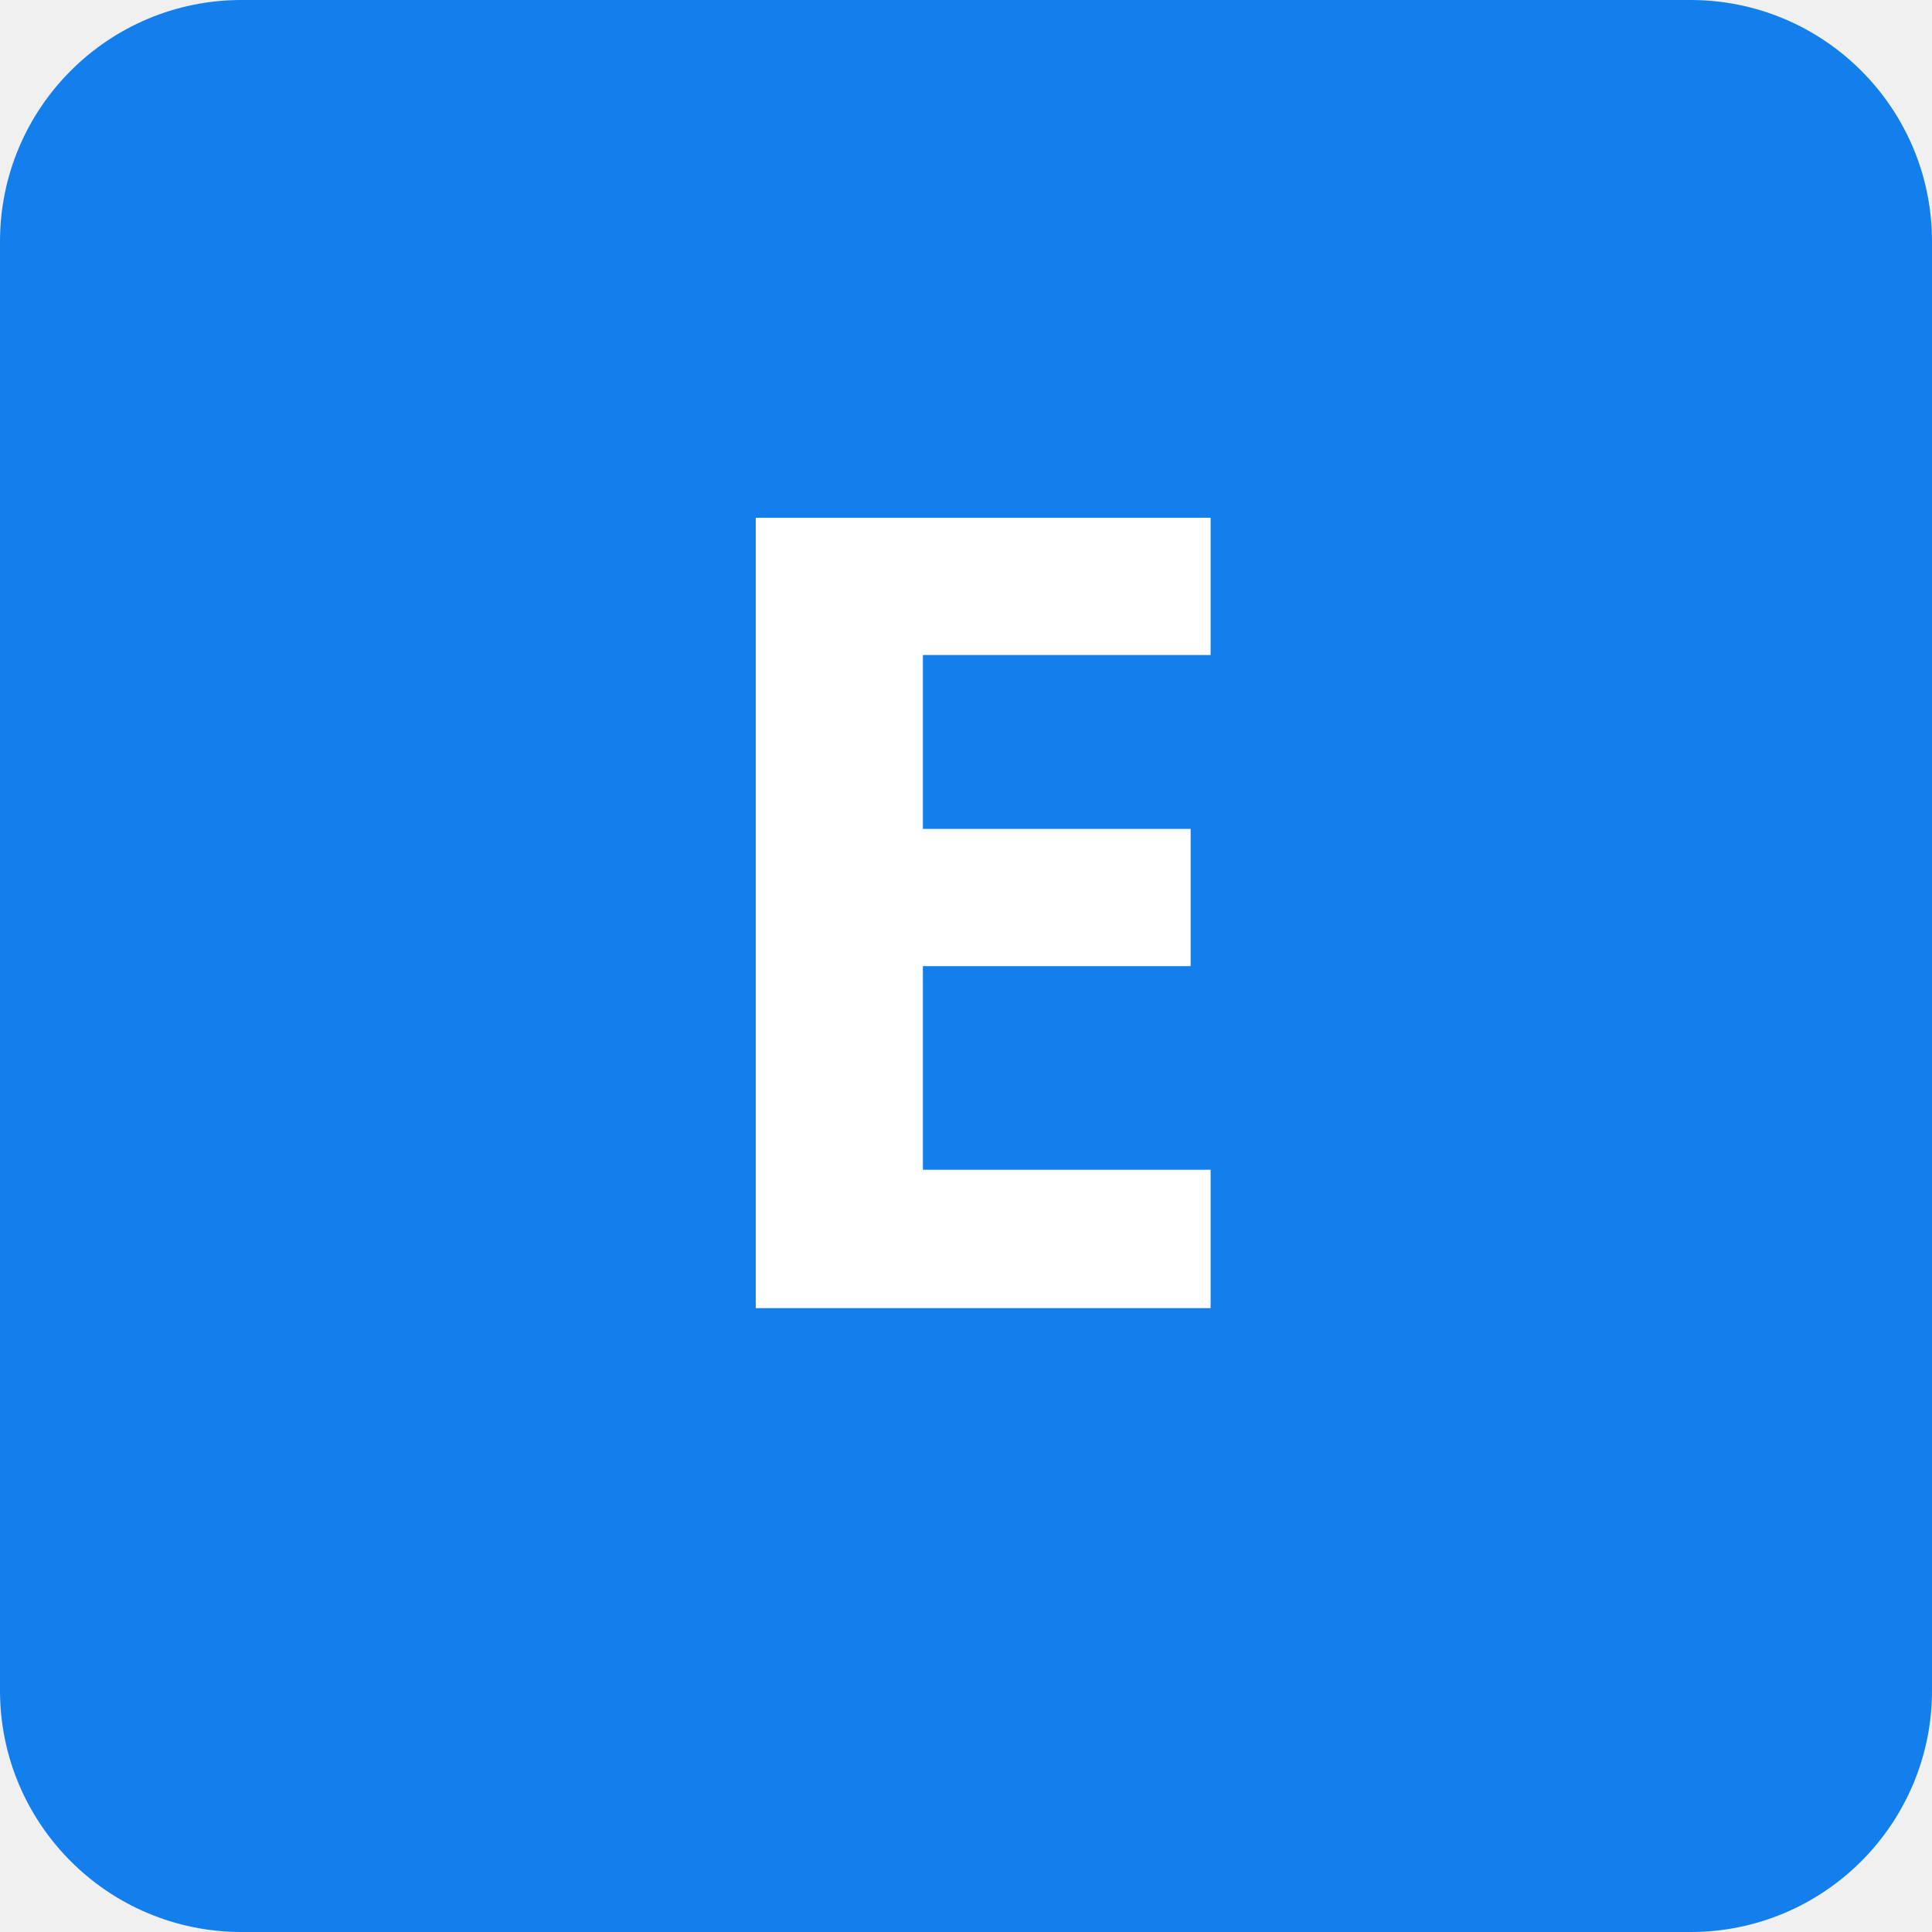
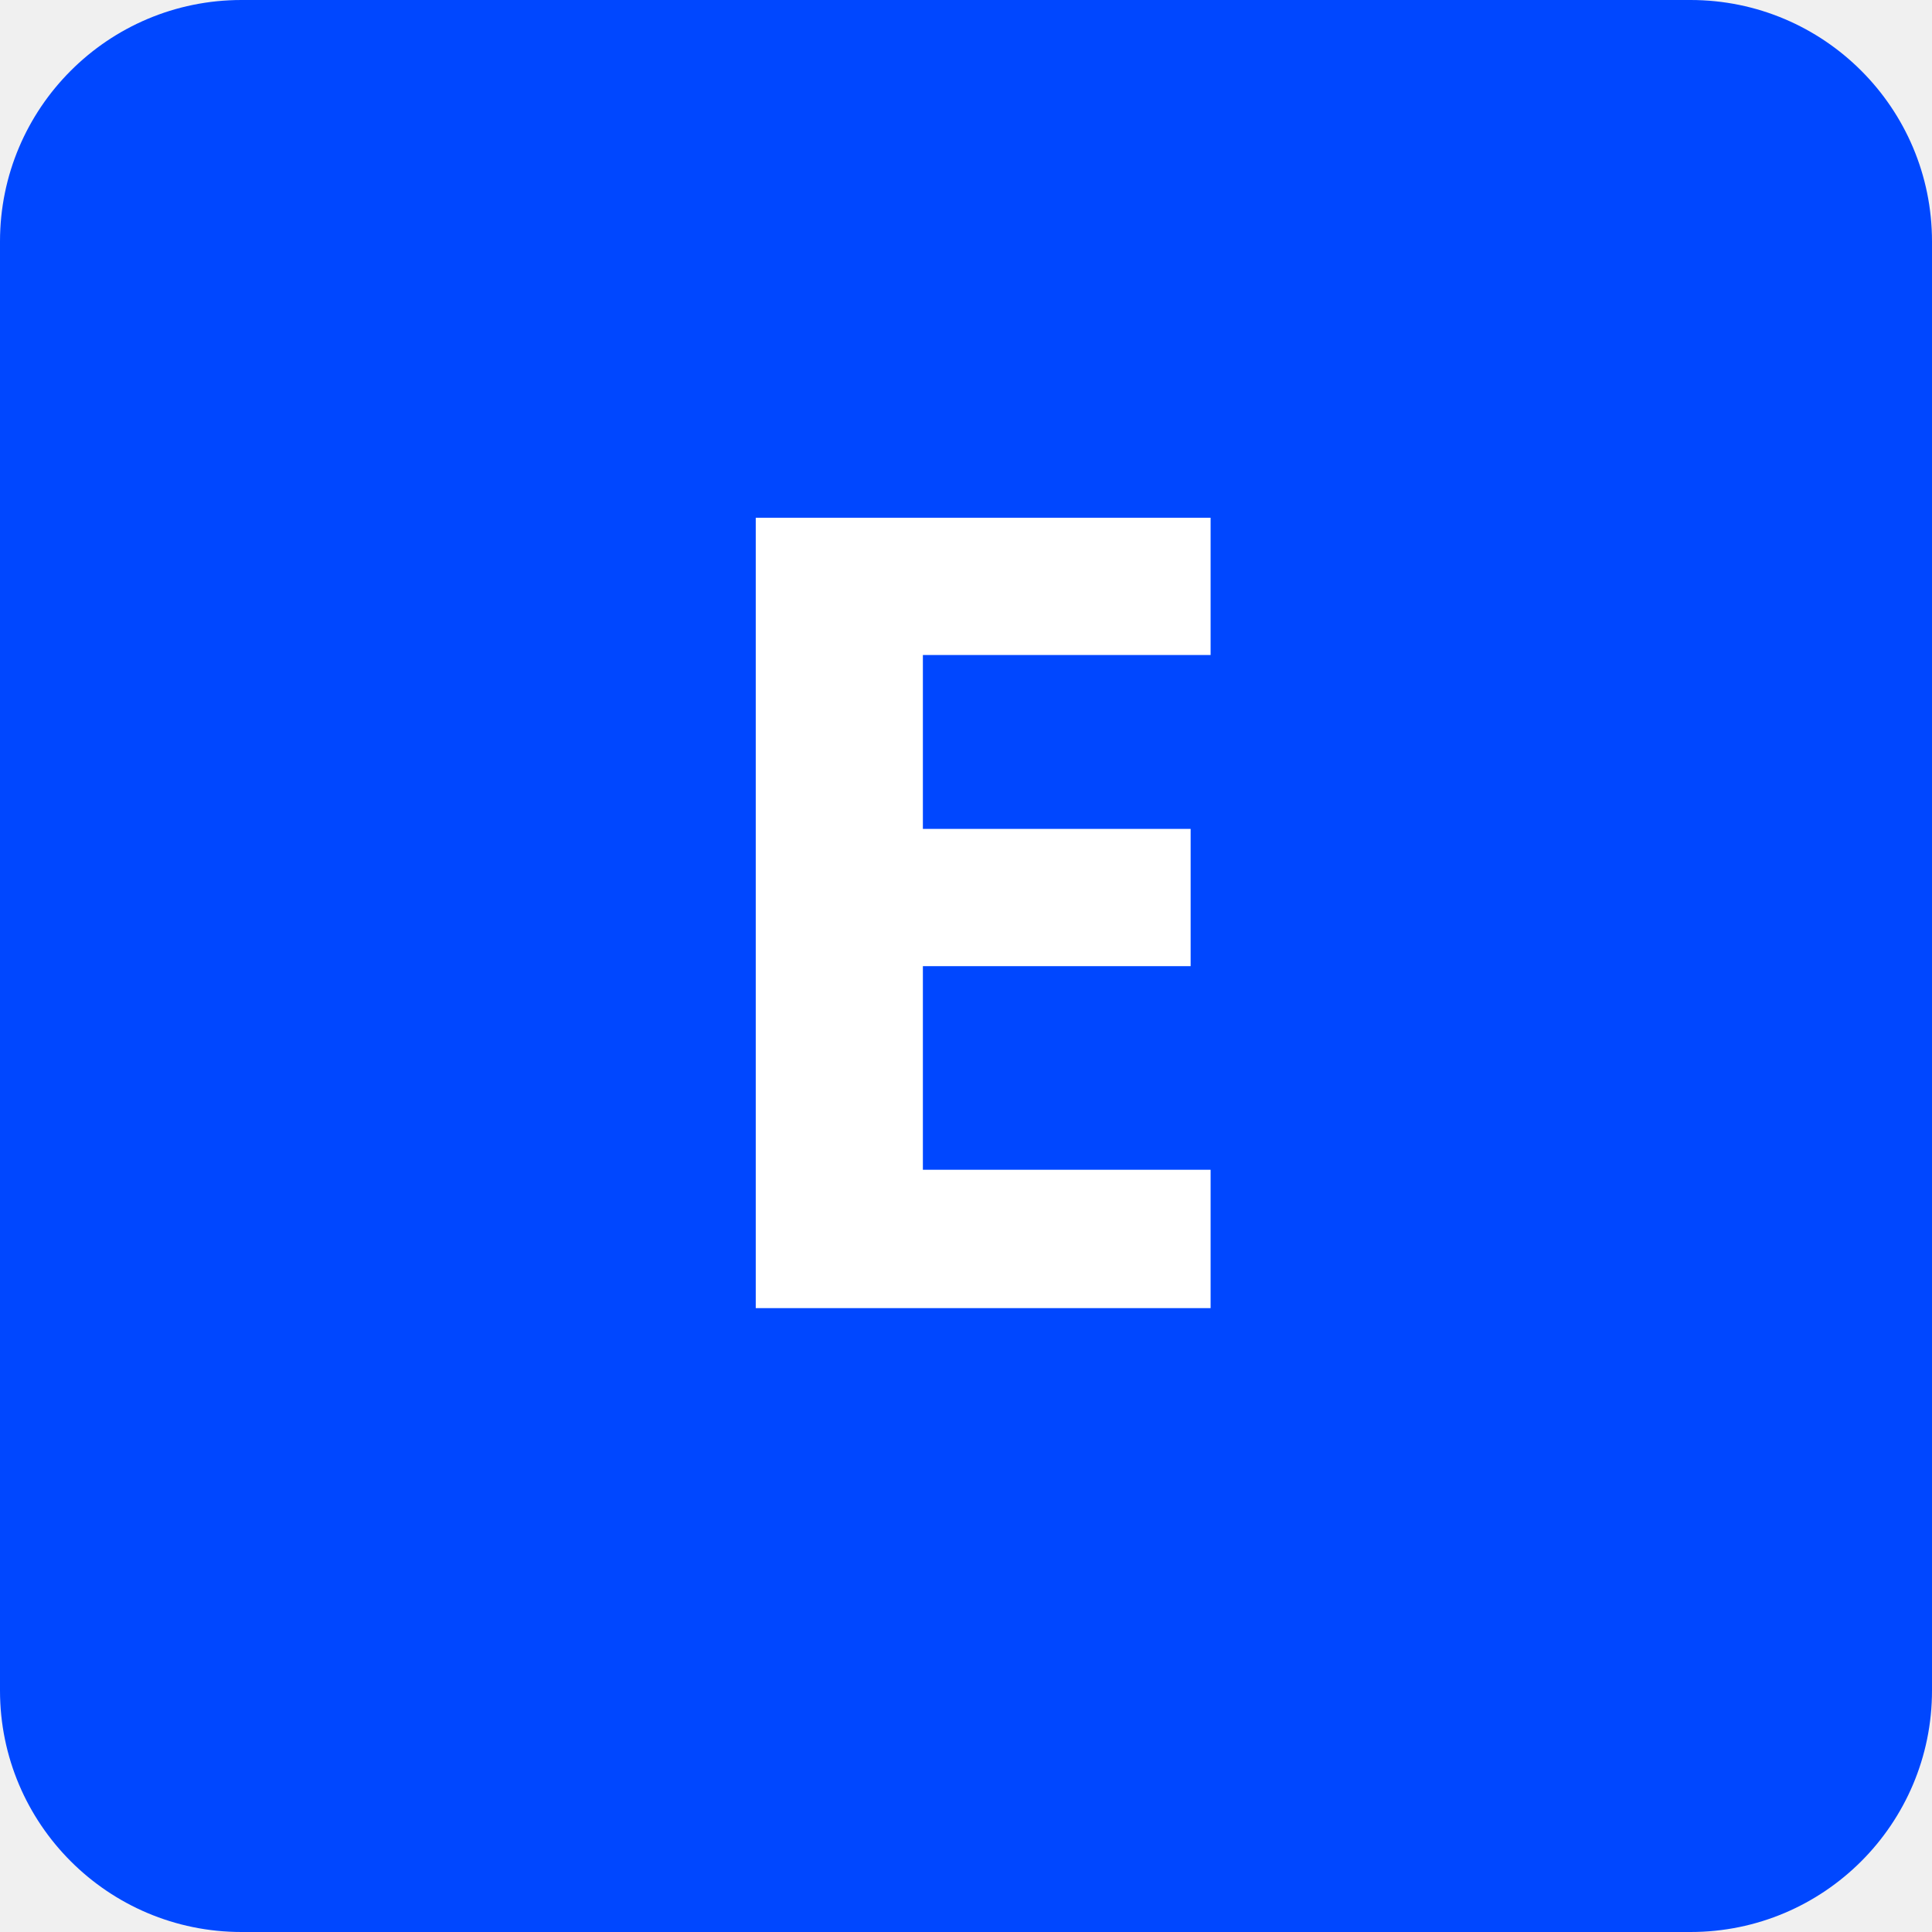
<svg xmlns="http://www.w3.org/2000/svg" viewBox="0 0 192 192" width="192" height="192">
-   <rect width="192" height="192" rx="24" fill="#137fec" />
+   <rect width="192" height="192" rx="24" fill="#0047FF" />
  <text x="96" y="130" font-family="system-ui,sans-serif" font-size="110" font-weight="700" text-anchor="middle" fill="#fff">E</text>
</svg>
